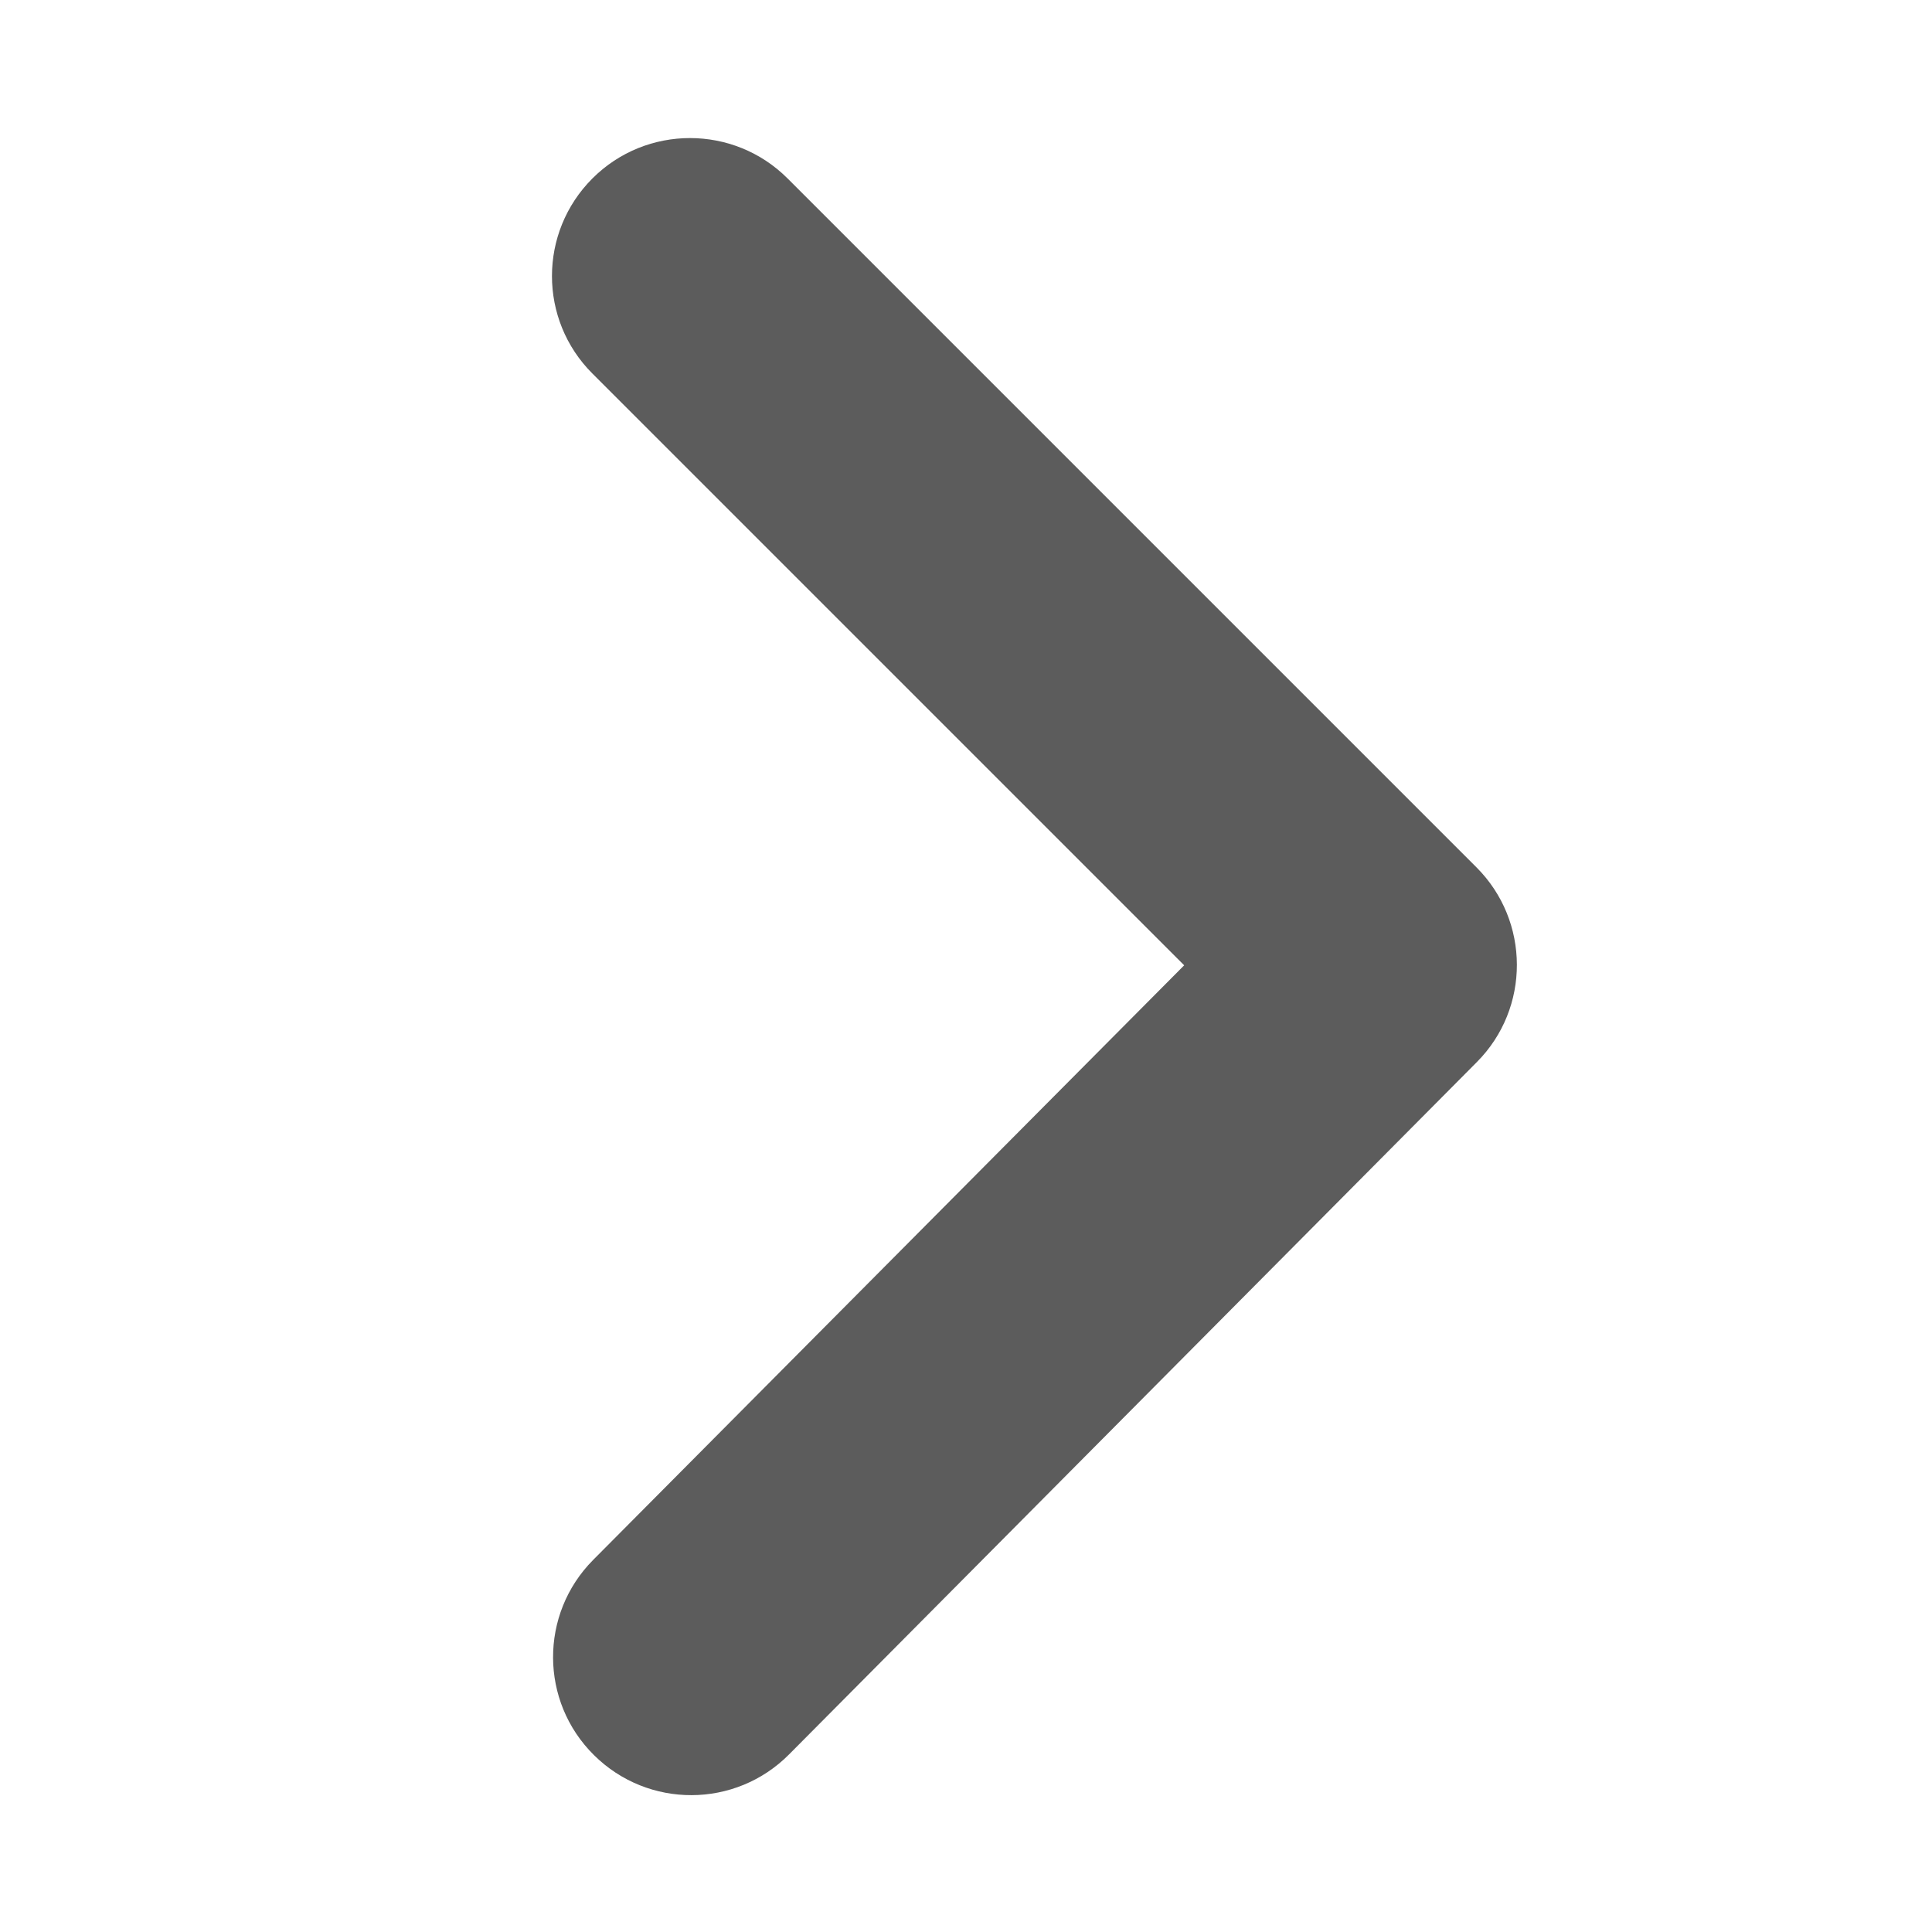
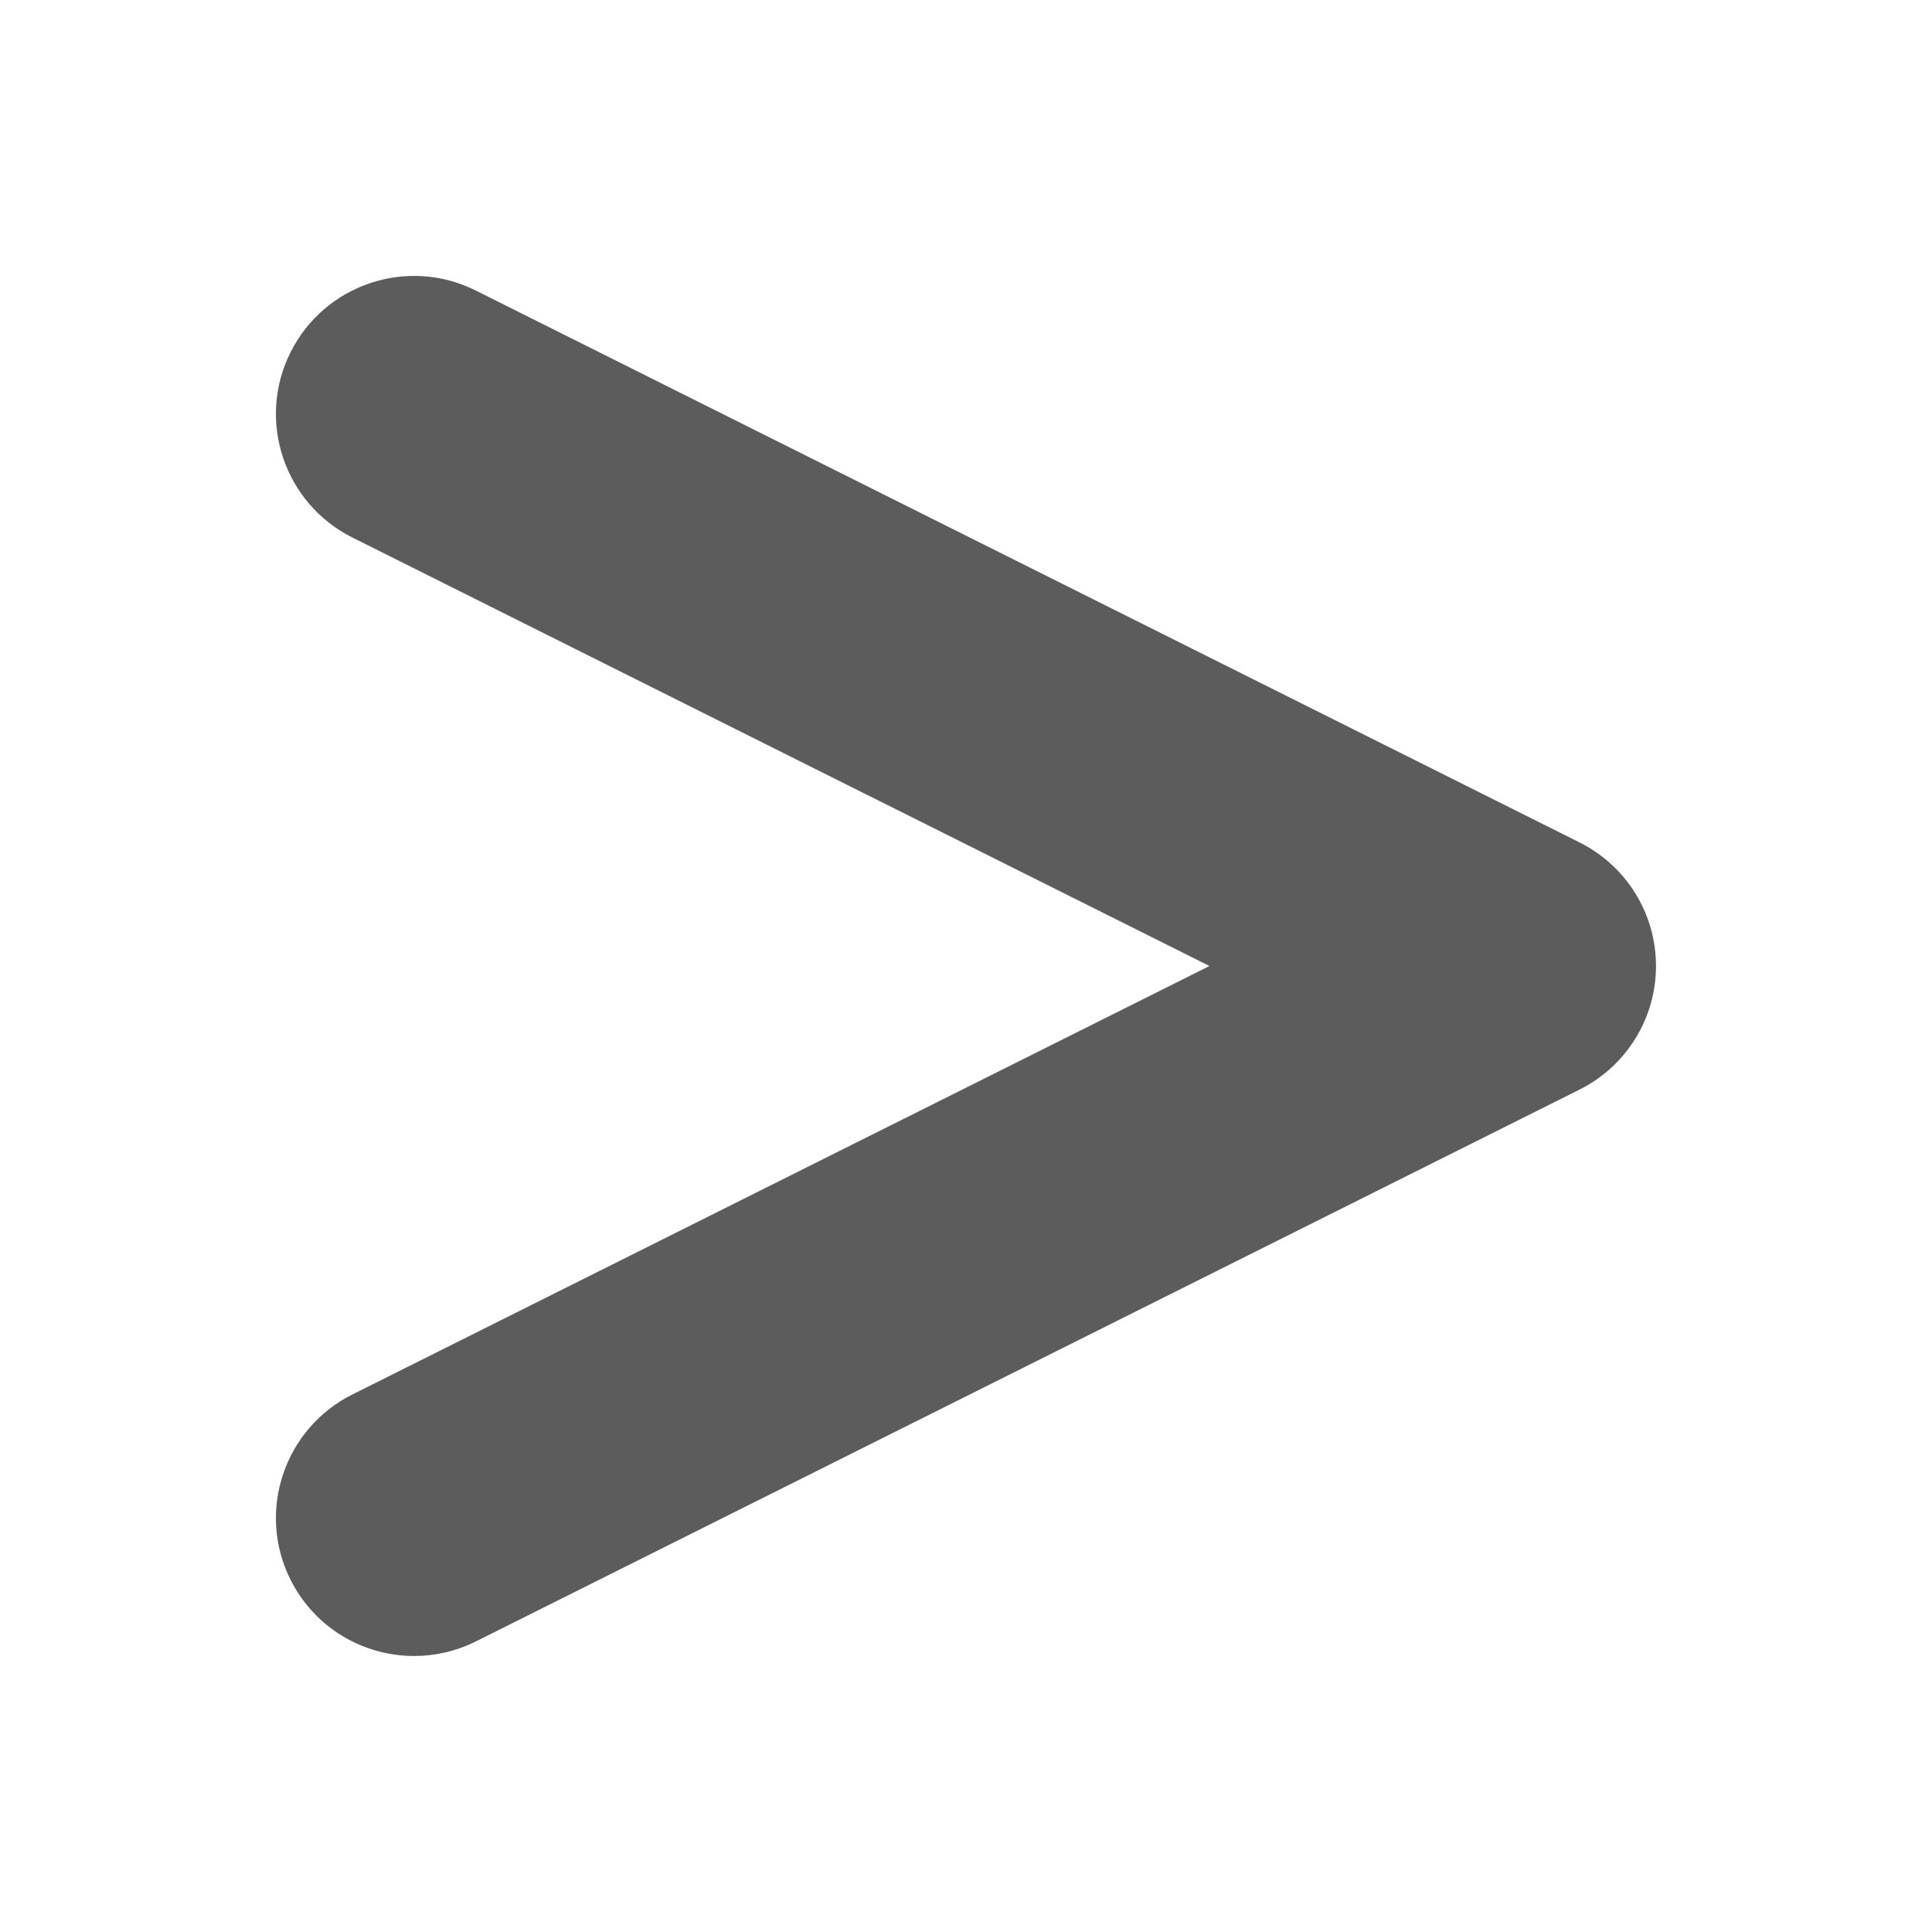
<svg xmlns="http://www.w3.org/2000/svg" width="14" height="14" viewBox="0 0 14 14">
-   <path d="M10.699 6.285l-4.992-4.992c-.39-.39-1.024-.39-1.414 0-.391.391-.391 1.024 0 1.414l4.288 4.288-4.283 4.309c-.389.392-.387 1.025.006 1.414.392.389 1.025.387 1.414-.005l4.984-5.017c.388-.39.386-1.022-.003-1.411" fill="#5C5C5C" />
+   <path d="M3.001 12c-.367 0-.72-.202-.896-.553-.247-.494-.046-1.094.448-1.342l6.211-3.105-6.211-3.105c-.494-.248-.695-.848-.448-1.342.248-.494.848-.695 1.342-.448l8 4c.339.17.553.516.553.895s-.214.725-.553.895l-8 4c-.143.071-.296.105-.446.105" fill="#5C5C5C" />
</svg>
